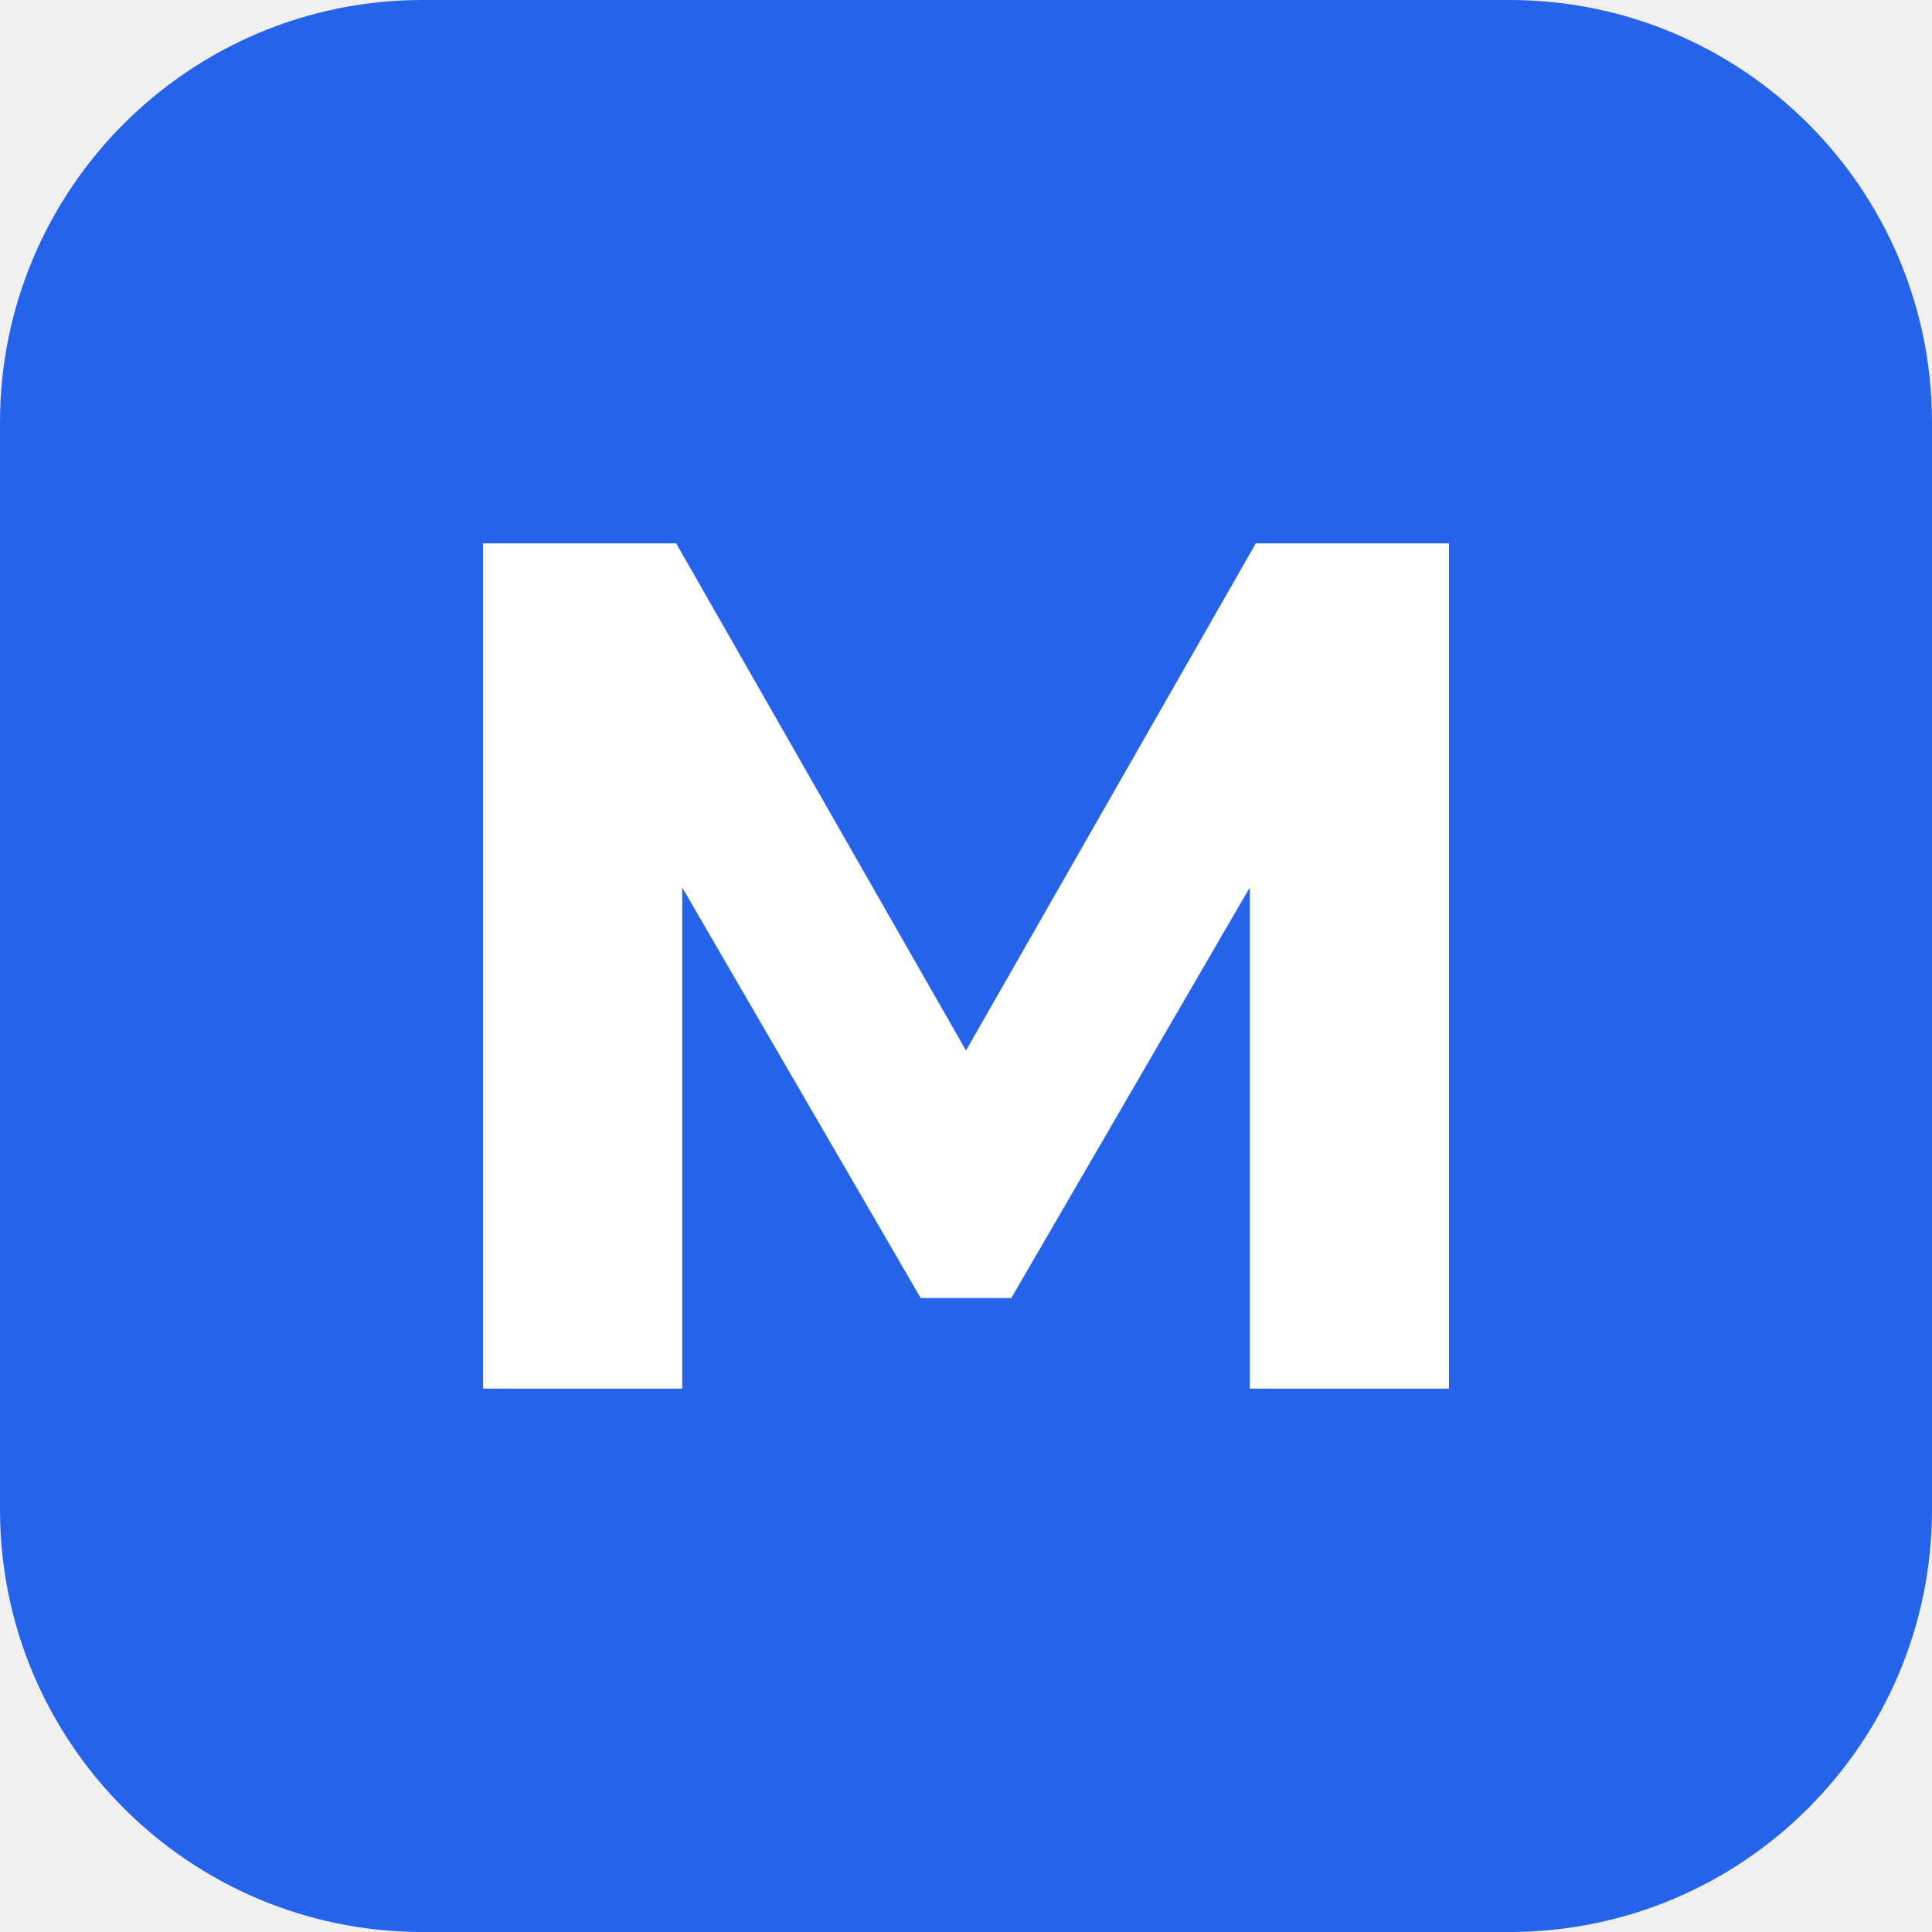
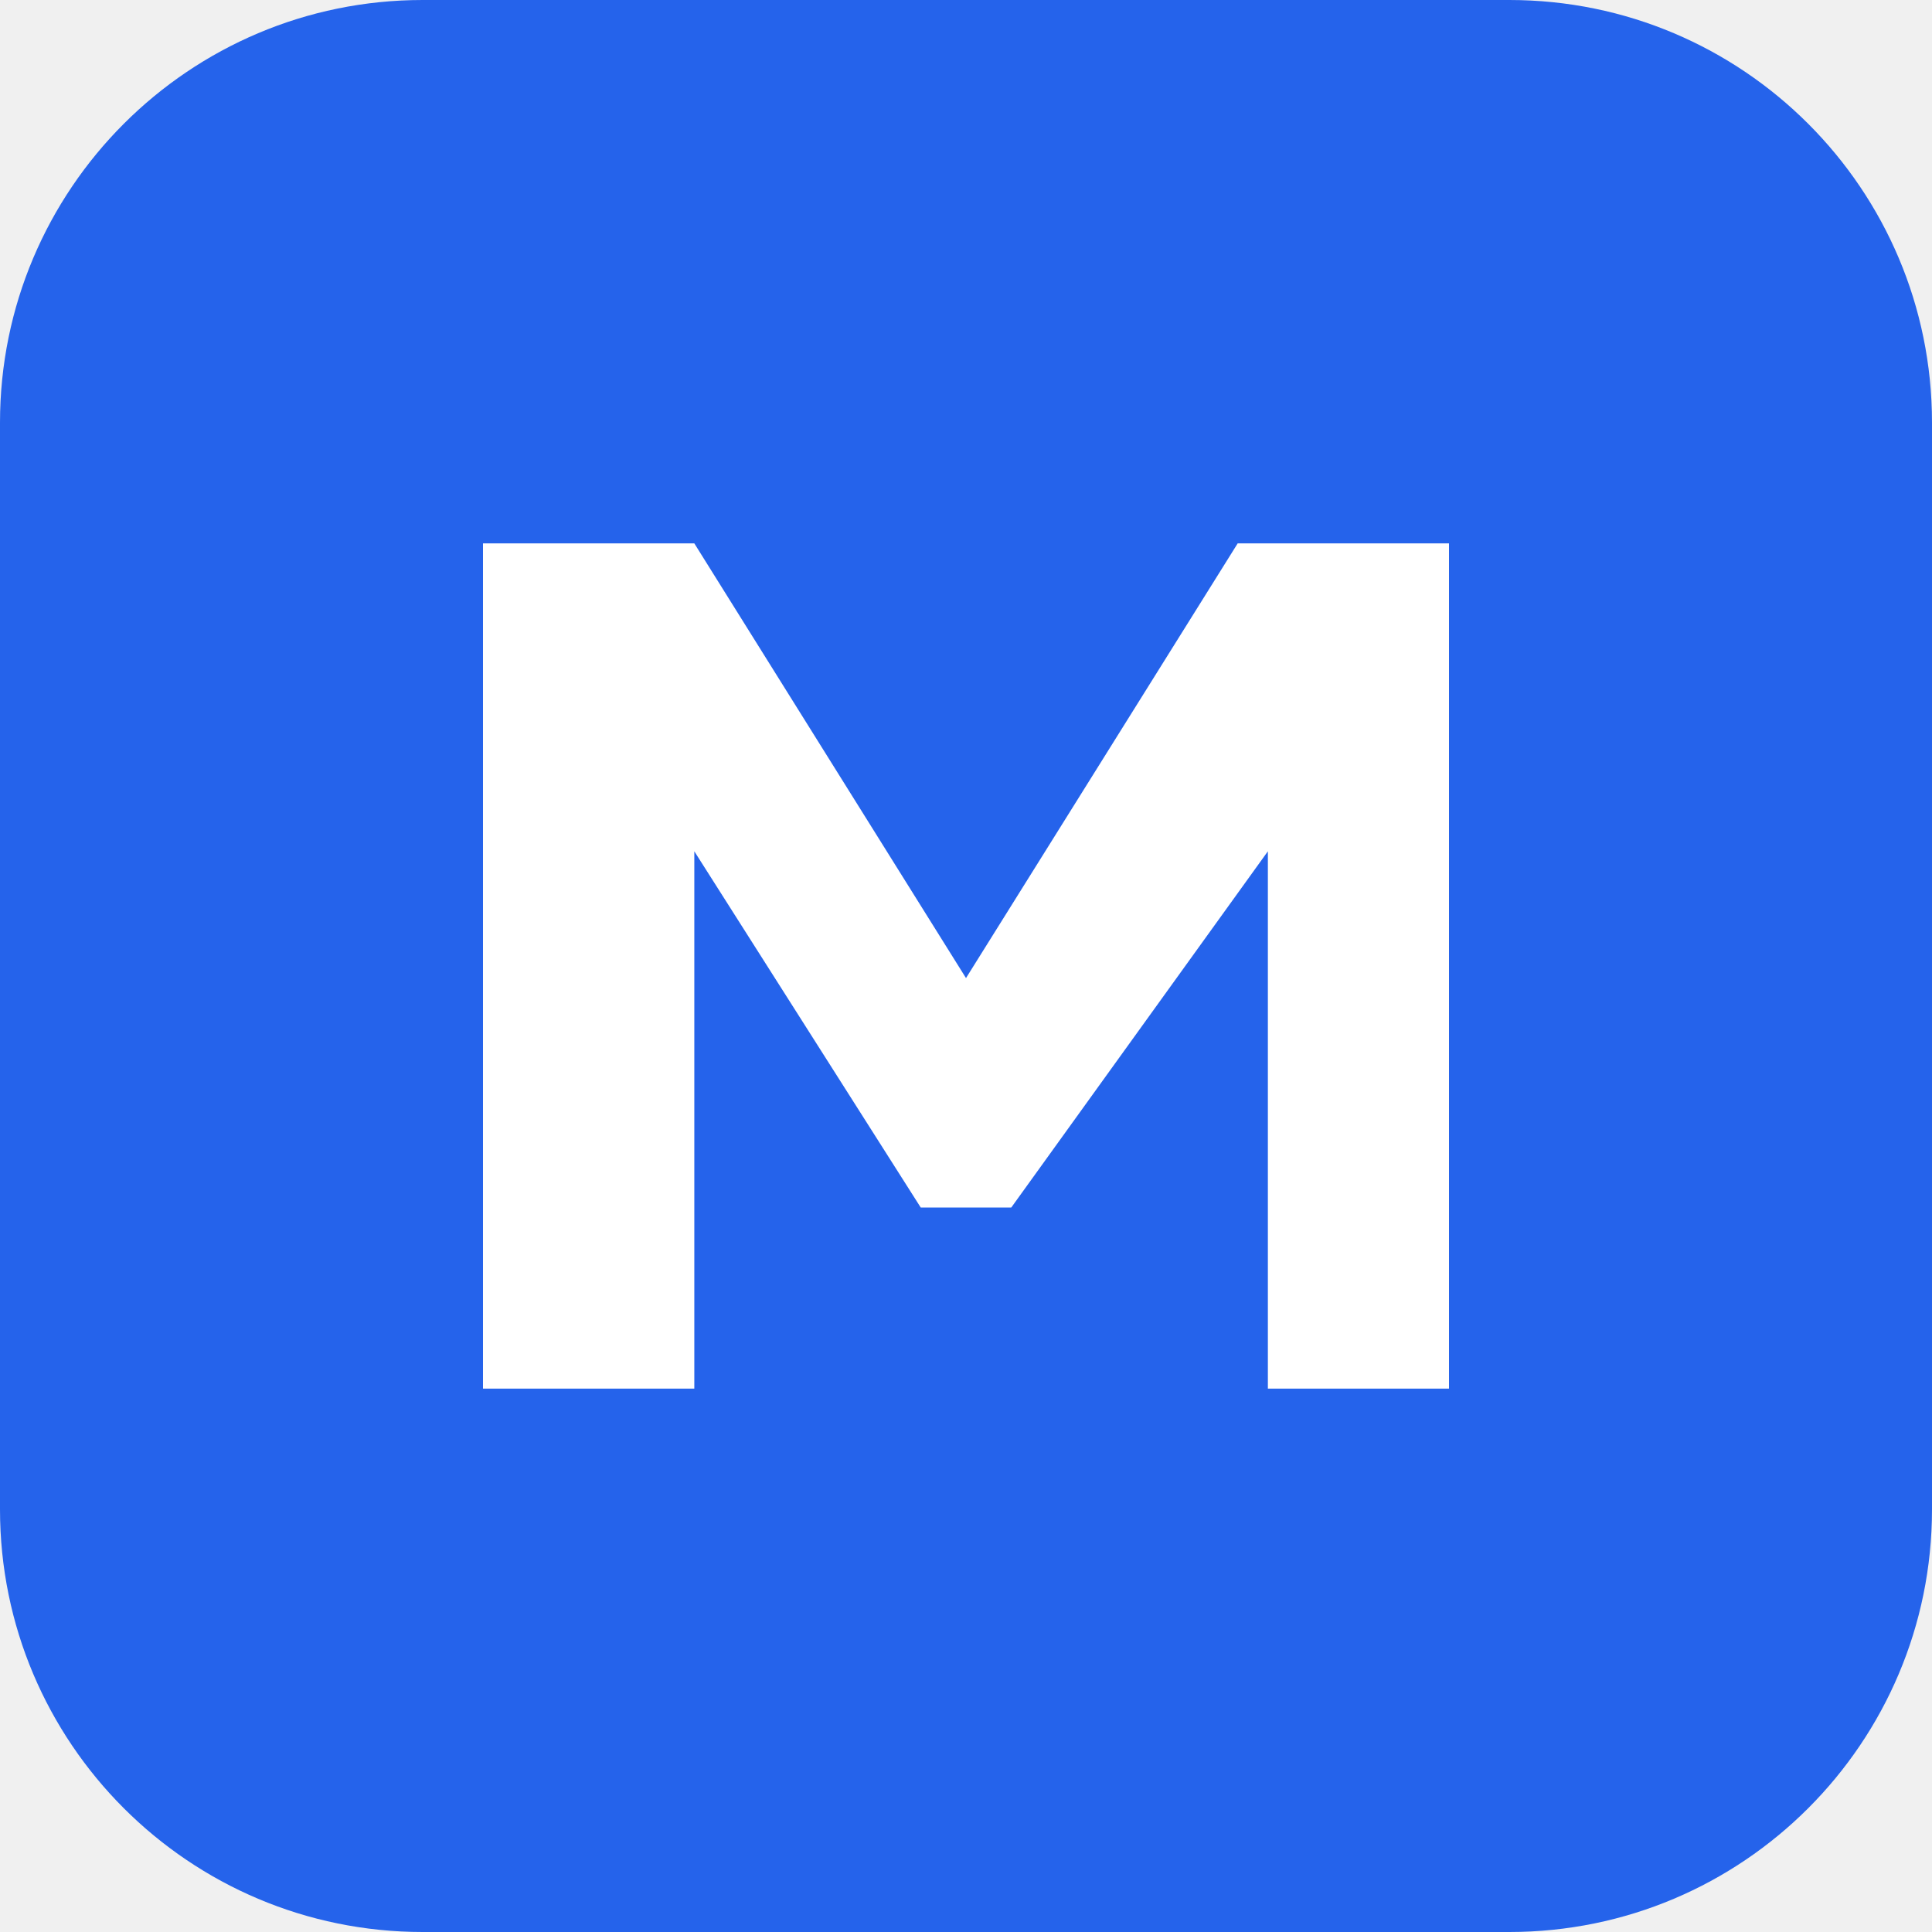
<svg xmlns="http://www.w3.org/2000/svg" viewBox="0 0 64 64">
  <rect width="64" height="64" rx="14" fill="#2563EB" />
-   <path d="M16 46V18h6.4l9.6 16.8L41.6 18H48v28h-6.6V29.4L33.5 43h-3L22.6 29.4V46H16Z" fill="#fff" />
+   <path d="M16 46V18h7l9 14.4L41 18h7v28h-6V28.2L33.5 40h-3L23 28.2V46h-7Z" fill="#fff" />
</svg>
